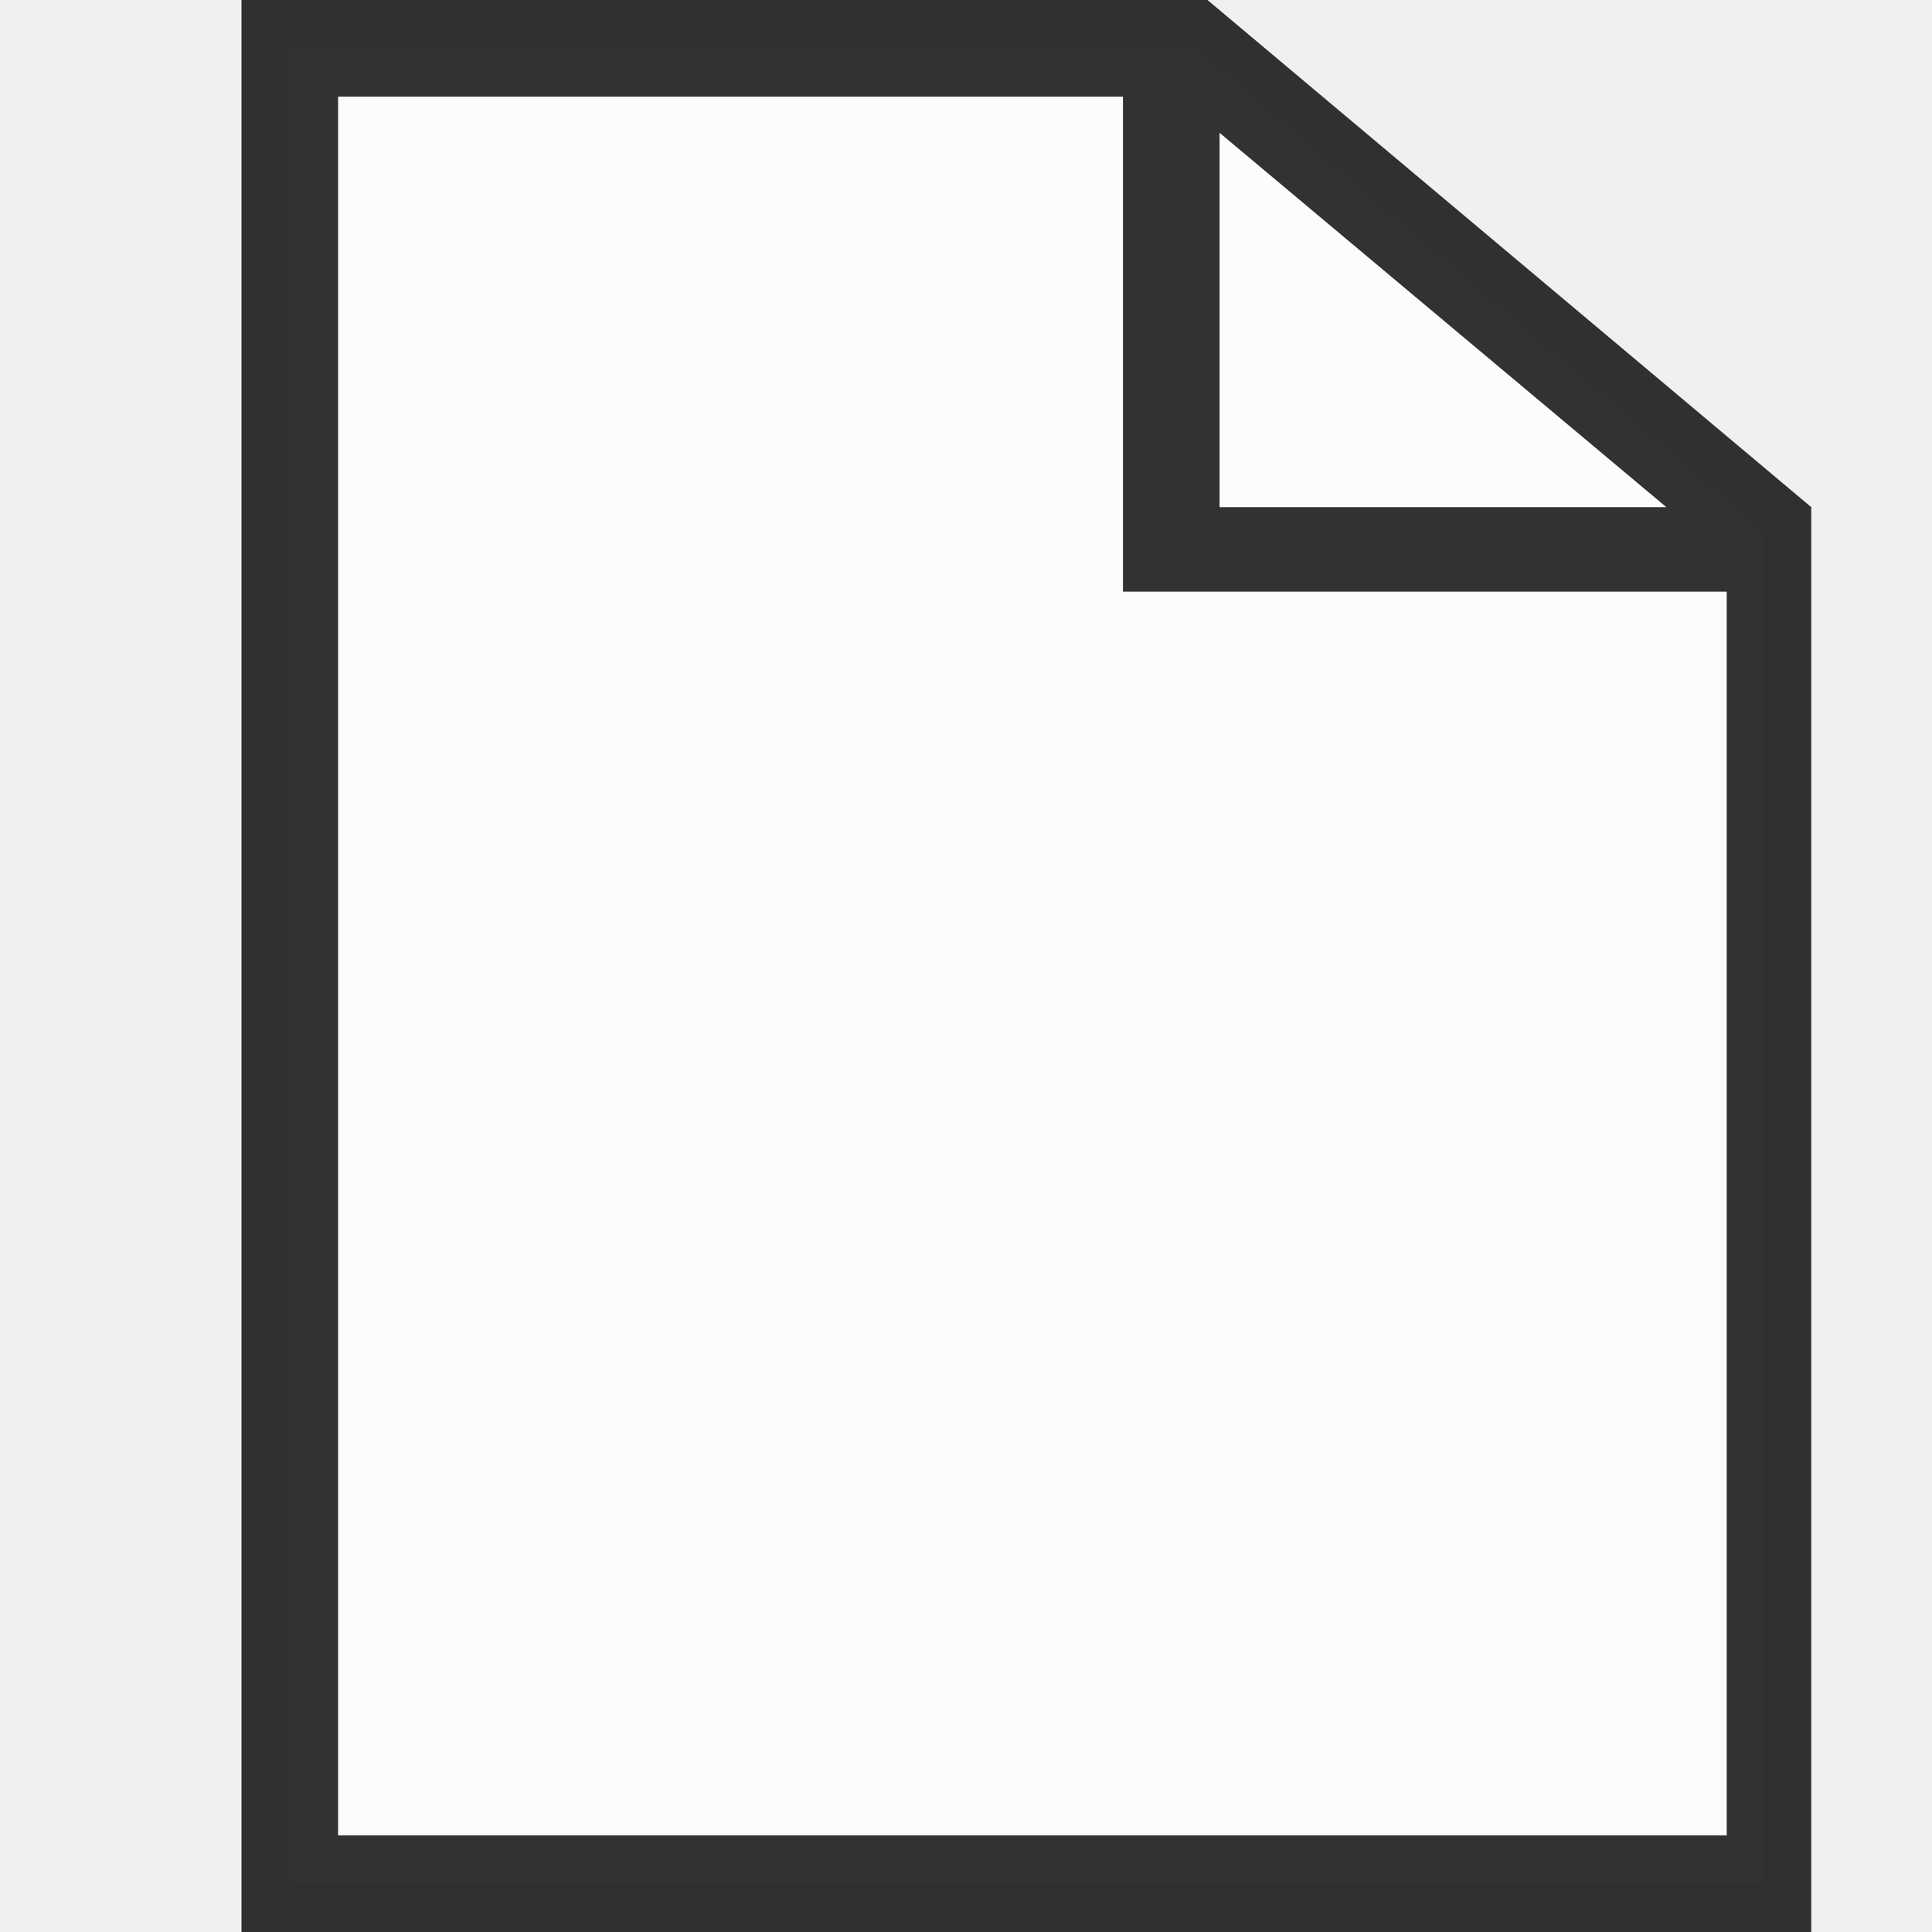
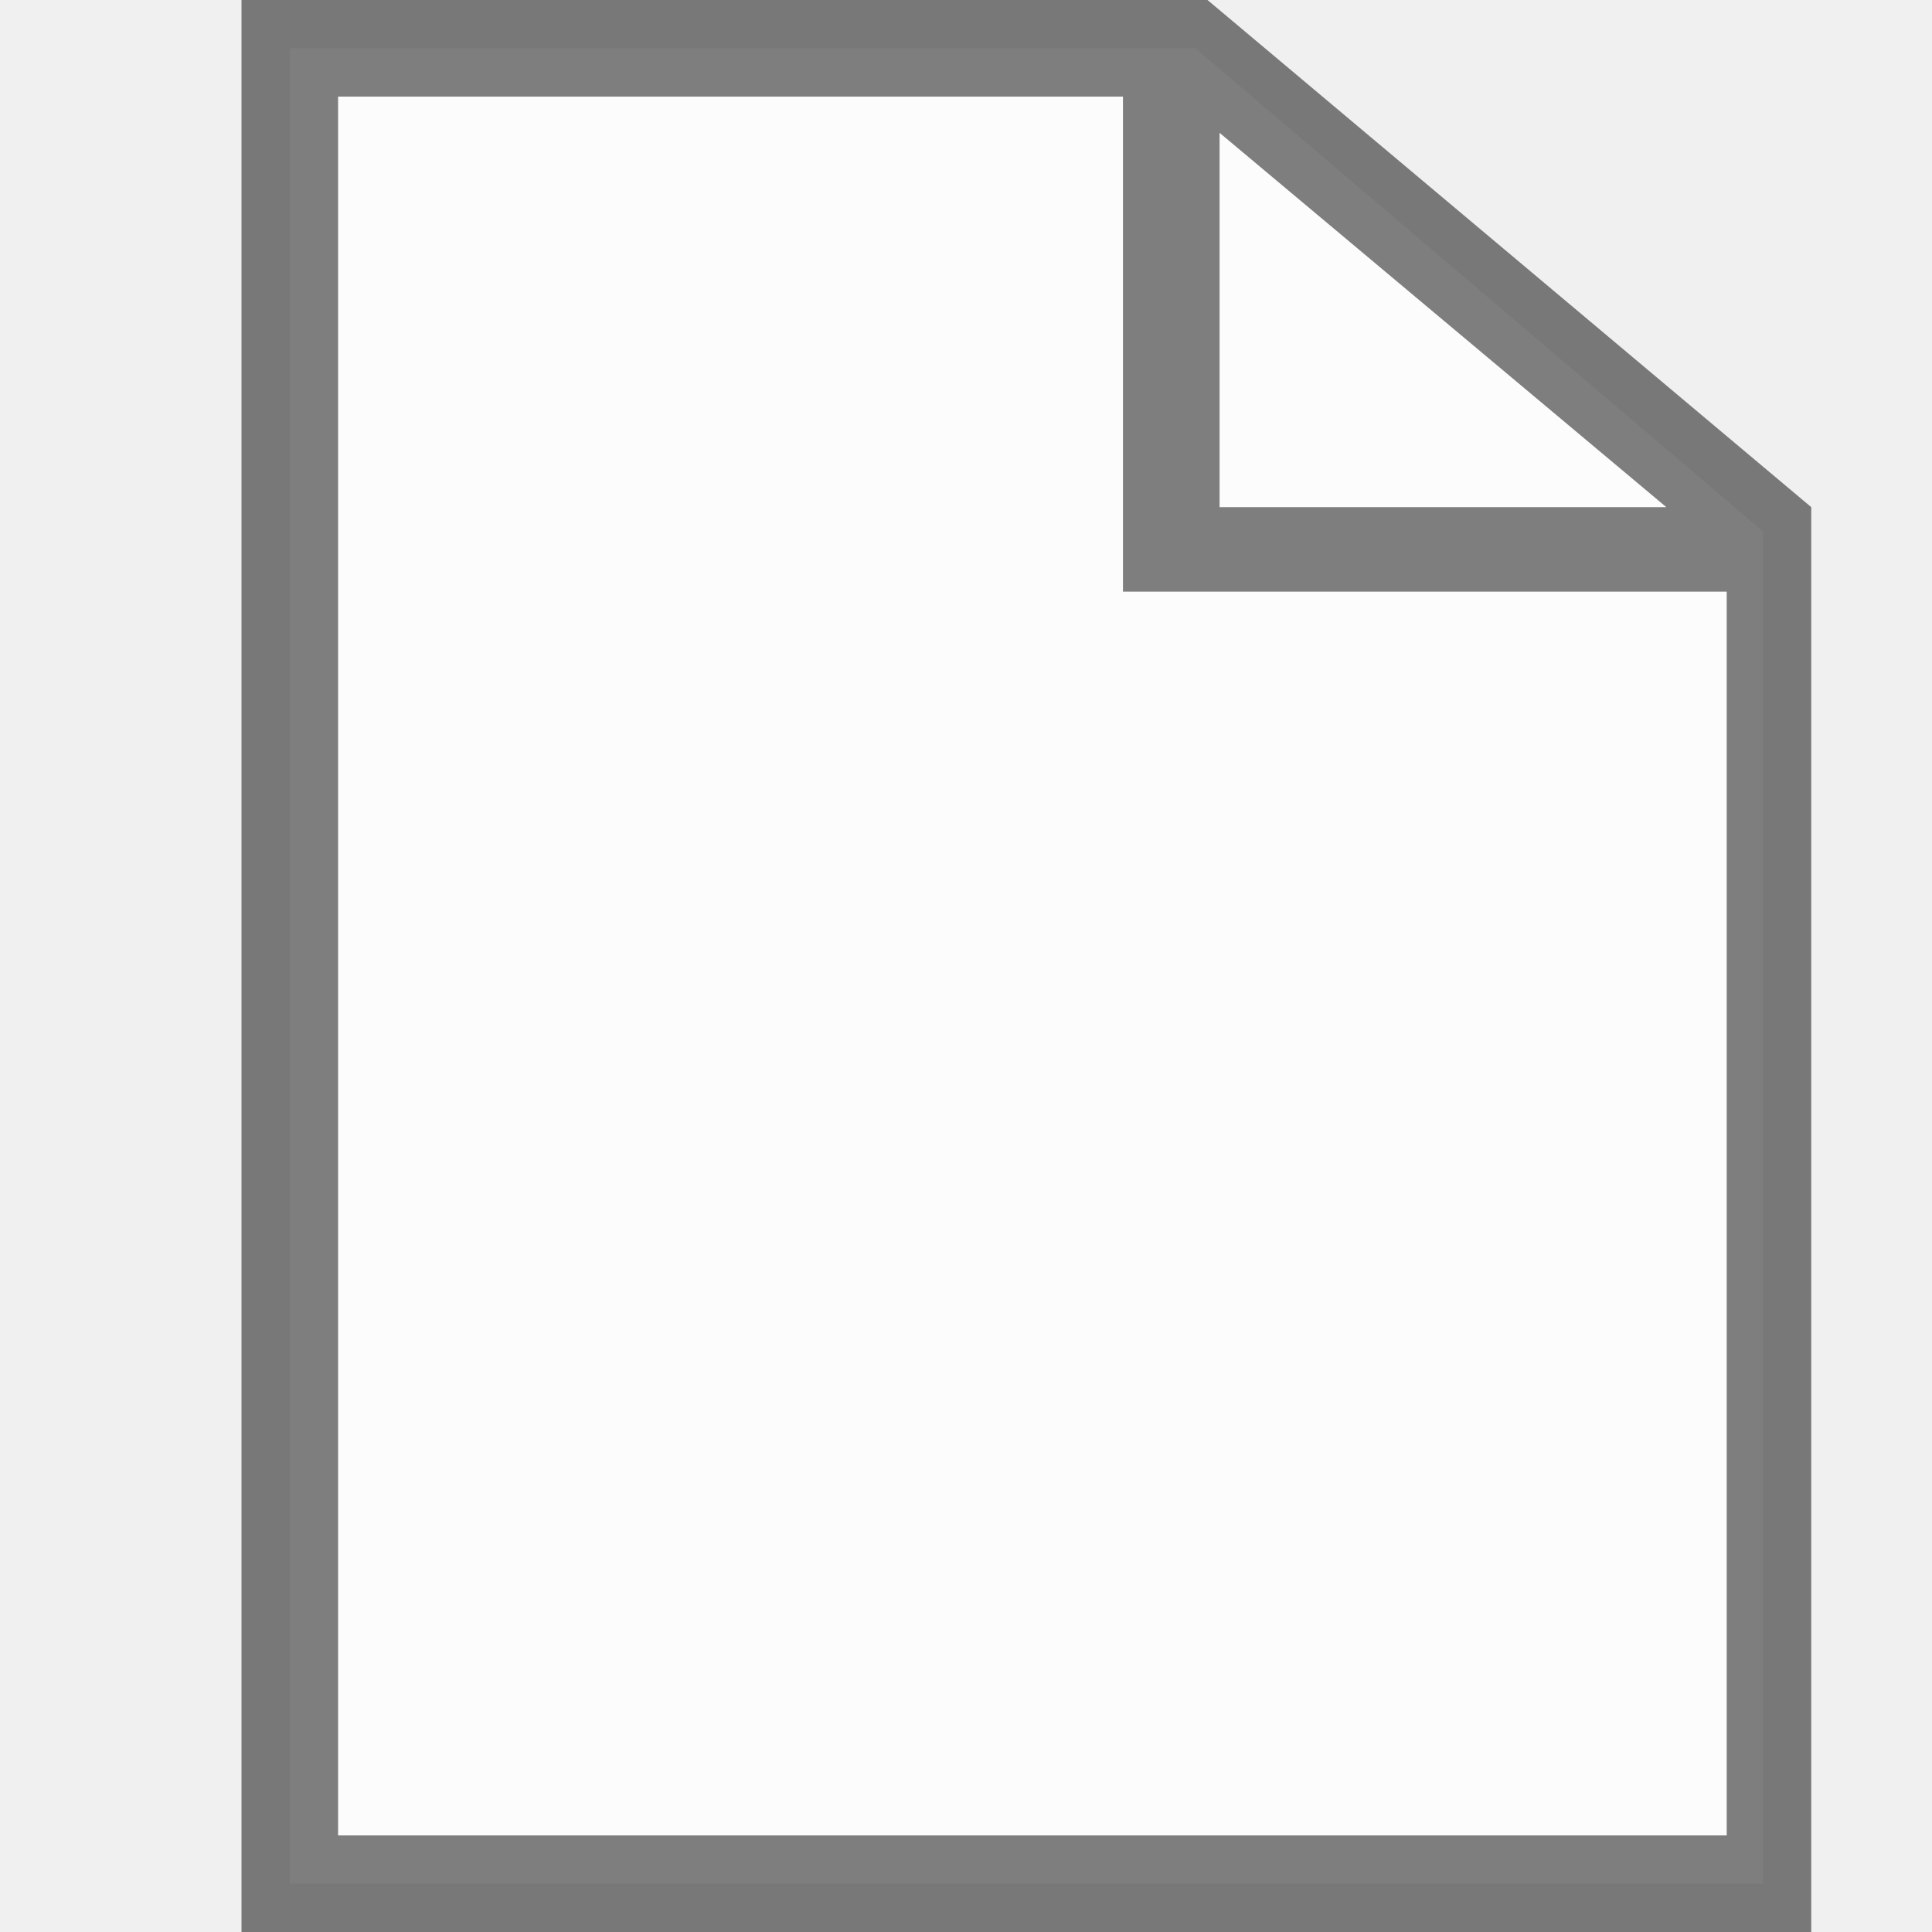
<svg xmlns="http://www.w3.org/2000/svg" version="1.1" id="Layer_1" x="0px" y="0px" viewBox="0 0 16 16" enable-background="new 0 0 16 16" xml:space="preserve">
  <polygon opacity="0.8" fill="#FFFFFF" enable-background="new    " points="14.6,15.6 2.4,15.6 2.4,0.4 9.9,0.4 14.6,4.4 " />
-   <path opacity="0.8" enable-background="new    " d="M10,0H2v16h13V4.2L10,0z M10.1,1.1l3.7,3.1h-3.7V1.1z M2.8,15.2V0.8h6.5v4.1h5  v10.3C14.3,15.2,2.8,15.2,2.8,15.2z" />
+   <path opacity="0.5" enable-background="new    " d="M10,0H2v16h13V4.2L10,0z M10.1,1.1l3.7,3.1h-3.7V1.1z M2.8,15.2V0.8h6.5v4.1h5  v10.3C14.3,15.2,2.8,15.2,2.8,15.2z" />
</svg>
